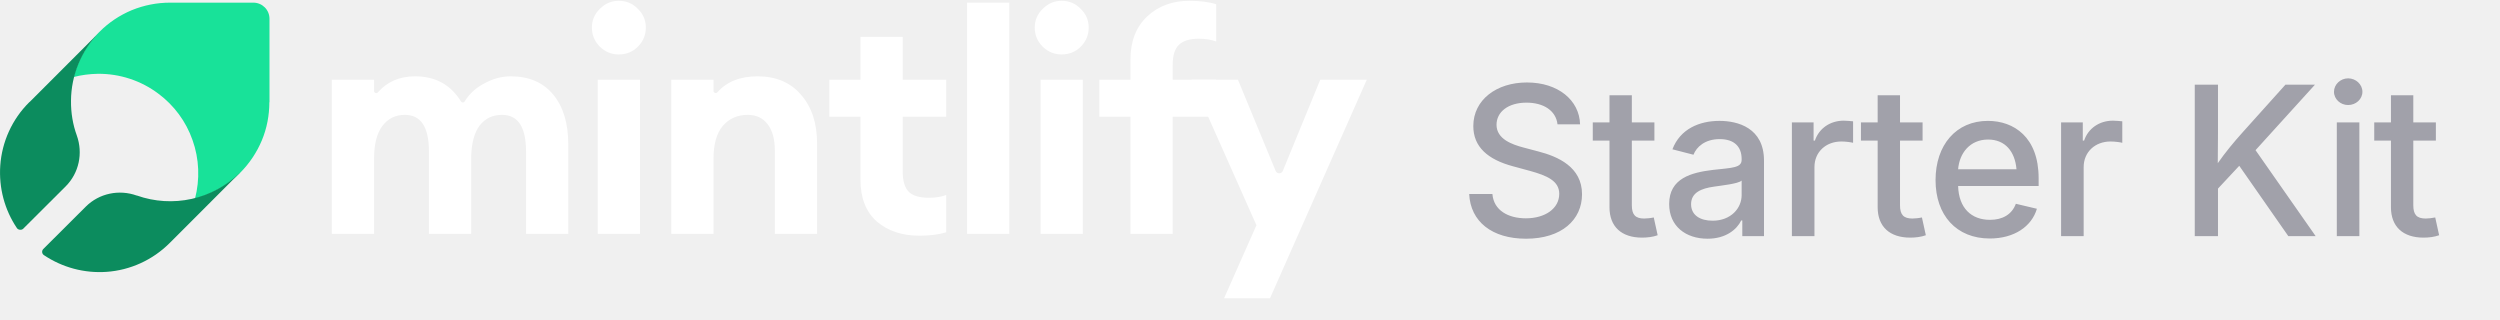
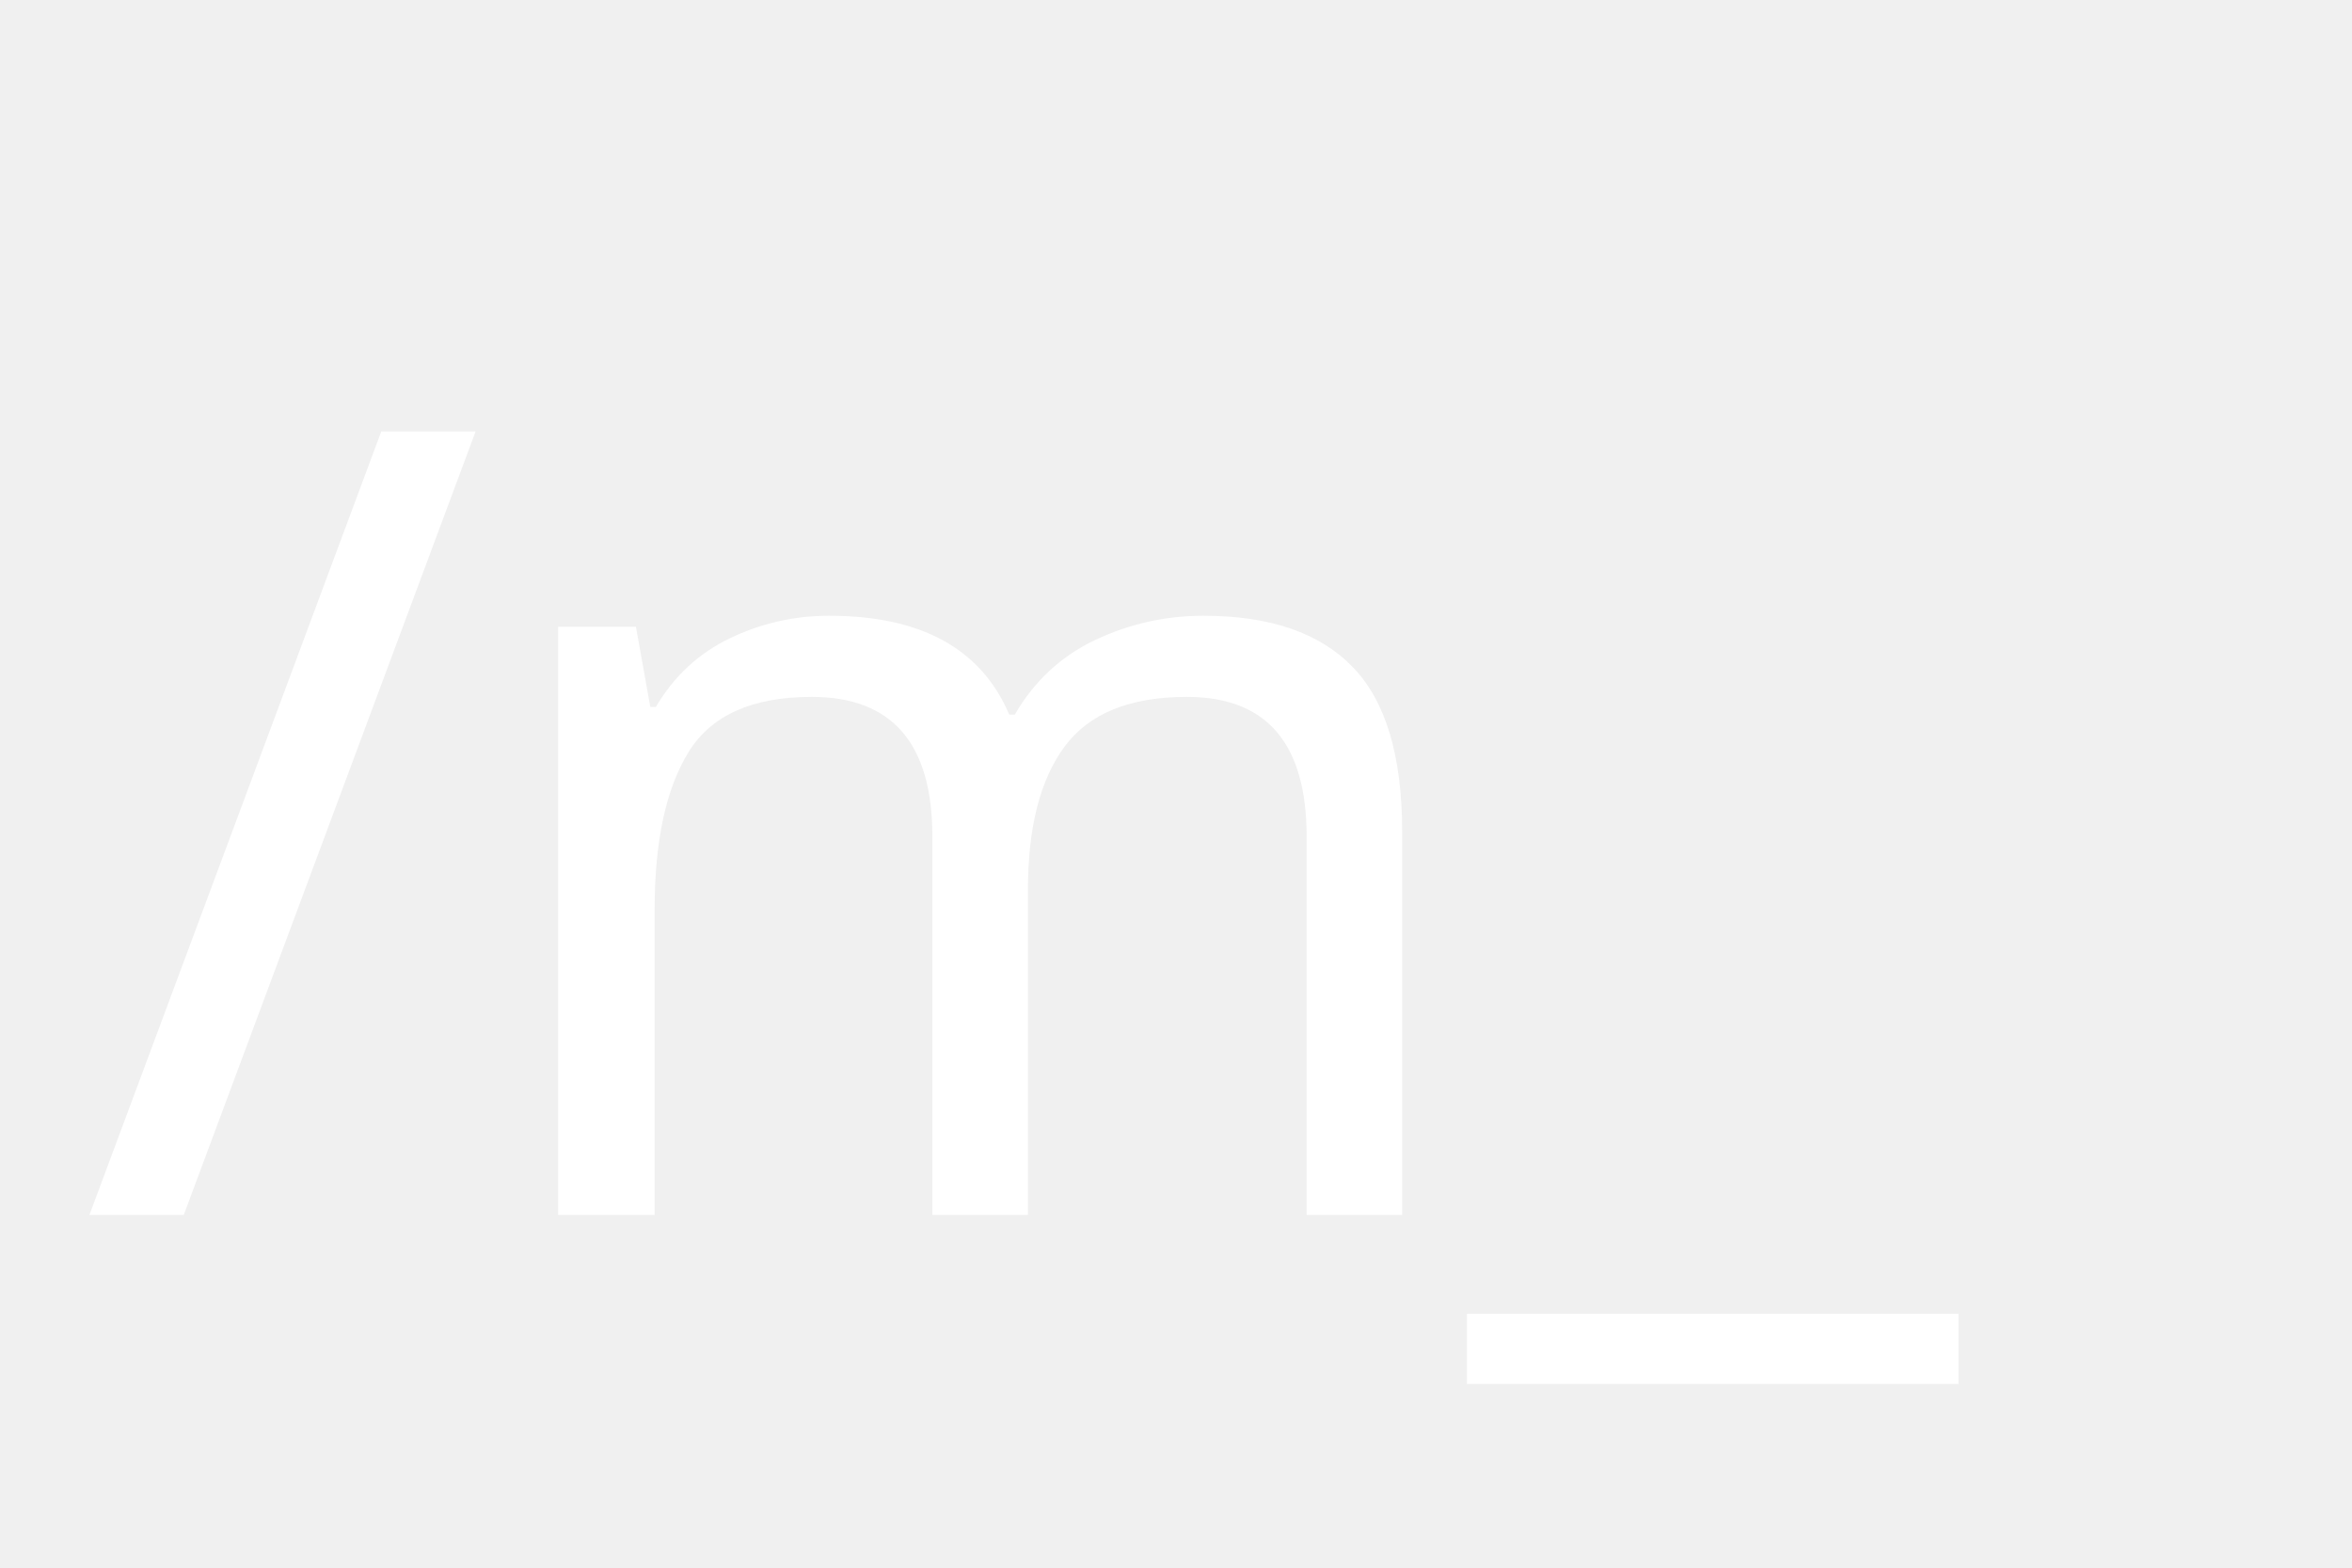
- <svg xmlns="http://www.w3.org/2000/svg" width="180" height="23" viewBox="0 0 180 23" fill="none">
-   <path d="M91.44 21.476H88.133L90.464 16.216L85.802 5.74H89.132L91.847 12.307C91.943 12.536 92.268 12.536 92.362 12.306L95.058 5.74H98.409L91.44 21.476Z" fill="white" />
-   <path d="M81.393 16.837V8.403H79.152V5.74H81.393V4.297C81.393 2.98 81.792 1.944 82.592 1.19C83.391 0.435 84.404 0.058 85.633 0.058C86.387 0.058 87.031 0.139 87.564 0.302V2.988C87.208 2.854 86.794 2.788 86.32 2.788C85.655 2.788 85.174 2.936 84.878 3.232C84.582 3.513 84.434 3.994 84.434 4.674V5.74H87.564V8.403H84.434V16.837H81.393Z" fill="white" />
-   <path d="M76.433 3.92C75.915 3.92 75.463 3.735 75.079 3.365C74.694 2.98 74.502 2.521 74.502 1.989C74.502 1.456 74.694 1.005 75.079 0.635C75.463 0.25 75.915 0.058 76.433 0.058C76.98 0.058 77.438 0.25 77.809 0.635C78.193 1.005 78.386 1.456 78.386 1.989C78.386 2.521 78.193 2.98 77.809 3.365C77.438 3.735 76.98 3.92 76.433 3.92ZM74.924 16.837V5.74H77.964V16.837H74.924Z" fill="white" />
-   <path d="M69.628 16.837V0.191H72.669V16.837H69.628Z" fill="white" />
-   <path d="M66.194 16.97C64.951 16.97 63.93 16.63 63.131 15.949C62.347 15.254 61.955 14.255 61.955 12.953V8.403H59.713V5.74H61.955V2.655H64.995V5.74H68.125V8.403H64.995V12.354C64.995 13.034 65.143 13.523 65.439 13.819C65.735 14.1 66.216 14.24 66.882 14.24C67.355 14.24 67.769 14.174 68.125 14.04V16.726C67.592 16.889 66.948 16.97 66.194 16.97Z" fill="white" />
-   <path d="M48.332 16.837V5.74H51.373V6.551C51.373 6.688 51.559 6.748 51.65 6.646C52.328 5.879 53.293 5.495 54.546 5.495C55.878 5.495 56.921 5.939 57.676 6.827C58.445 7.7 58.83 8.869 58.83 10.334V16.837H55.789V10.844C55.789 10.03 55.619 9.402 55.279 8.958C54.939 8.499 54.458 8.27 53.836 8.27C53.096 8.27 52.497 8.536 52.038 9.069C51.594 9.601 51.373 10.386 51.373 11.421V16.837H48.332Z" fill="white" />
-   <path d="M44.547 3.92C44.029 3.92 43.578 3.735 43.193 3.365C42.809 2.98 42.616 2.521 42.616 1.989C42.616 1.456 42.809 1.005 43.193 0.635C43.578 0.25 44.029 0.058 44.547 0.058C45.095 0.058 45.553 0.25 45.923 0.635C46.308 1.005 46.5 1.456 46.5 1.989C46.5 2.521 46.308 2.98 45.923 3.365C45.553 3.735 45.095 3.92 44.547 3.92ZM43.038 16.837V5.74H46.079V16.837H43.038Z" fill="white" />
-   <path d="M37.875 16.837V10.911C37.875 9.15 37.298 8.27 36.144 8.27C35.478 8.27 34.945 8.521 34.546 9.024C34.161 9.527 33.954 10.275 33.924 11.266V16.837H30.884V10.911C30.884 9.15 30.306 8.27 29.152 8.27C28.472 8.27 27.932 8.536 27.532 9.069C27.133 9.601 26.933 10.386 26.933 11.421V16.837H23.892V5.74H26.933V6.559C26.933 6.695 27.116 6.755 27.206 6.652C27.878 5.881 28.771 5.495 29.885 5.495C31.349 5.495 32.452 6.1 33.193 7.309C33.252 7.404 33.395 7.403 33.454 7.307C33.774 6.78 34.219 6.361 34.79 6.05C35.441 5.68 36.099 5.495 36.765 5.495C38.082 5.495 39.103 5.932 39.828 6.805C40.553 7.678 40.916 8.876 40.916 10.4V16.837H37.875Z" fill="white" />
-   <path d="M19.403 7.362V1.35C19.403 0.705 18.879 0.191 18.244 0.191H12.235C11.291 0.191 10.357 0.378 9.487 0.733C8.618 1.098 7.824 1.621 7.16 2.295L7.114 2.341C6.235 3.23 5.609 4.333 5.291 5.548C5.861 5.399 6.45 5.324 7.039 5.314C8.609 5.296 10.151 5.801 11.403 6.745C12.534 7.586 13.394 8.746 13.861 10.083C14.347 11.438 14.403 12.916 14.039 14.309C15.244 13.991 16.356 13.364 17.244 12.486L17.291 12.439C17.954 11.775 18.487 10.98 18.851 10.111C19.216 9.241 19.393 8.306 19.393 7.362H19.403Z" fill="#18E299" />
-   <path d="M5.112 7.26C5.121 5.416 5.857 3.646 7.151 2.324L2.151 7.326C2.133 7.344 2.114 7.354 2.095 7.372C0.876 8.583 0.14 10.204 0.019 11.918C-0.092 13.52 0.327 15.103 1.22 16.426C1.306 16.552 1.537 16.593 1.667 16.472L4.73 13.417C5.689 12.458 5.987 11.033 5.531 9.757C5.242 8.965 5.103 8.117 5.112 7.26Z" fill="#0C8C5E" />
-   <path d="M17.262 12.44C16.303 13.38 15.102 14.032 13.799 14.321C12.486 14.61 11.127 14.526 9.861 14.079C9.861 14.079 9.851 14.079 9.842 14.079C8.567 13.622 7.142 13.921 6.183 14.871L3.12 17.926C2.99 18.056 3.009 18.27 3.167 18.373C4.489 19.258 6.072 19.686 7.673 19.574C9.386 19.453 10.997 18.717 12.216 17.497L12.263 17.451L17.262 12.449V12.44Z" fill="#0C8C5E" />
-   <text x="105" y="17" font-family="Inter, ui-sans-serif, system-ui, -apple-system, sans-serif" font-size="15" font-weight="500" fill="#A1A1AA" letter-spacing="-0.01em">Starter Kit</text>
+ <svg xmlns="http://www.w3.org/2000/svg" viewBox="0 0 120 80" width="120" height="80" role="img" aria-label="/m_">
+   <text x="4" y="62" font-family="'Space Grotesk', ui-sans-serif, system-ui, sans-serif" font-weight="300" font-size="56" letter-spacing="-0.02em" fill="#FFFFFF">/m_</text>
</svg>
